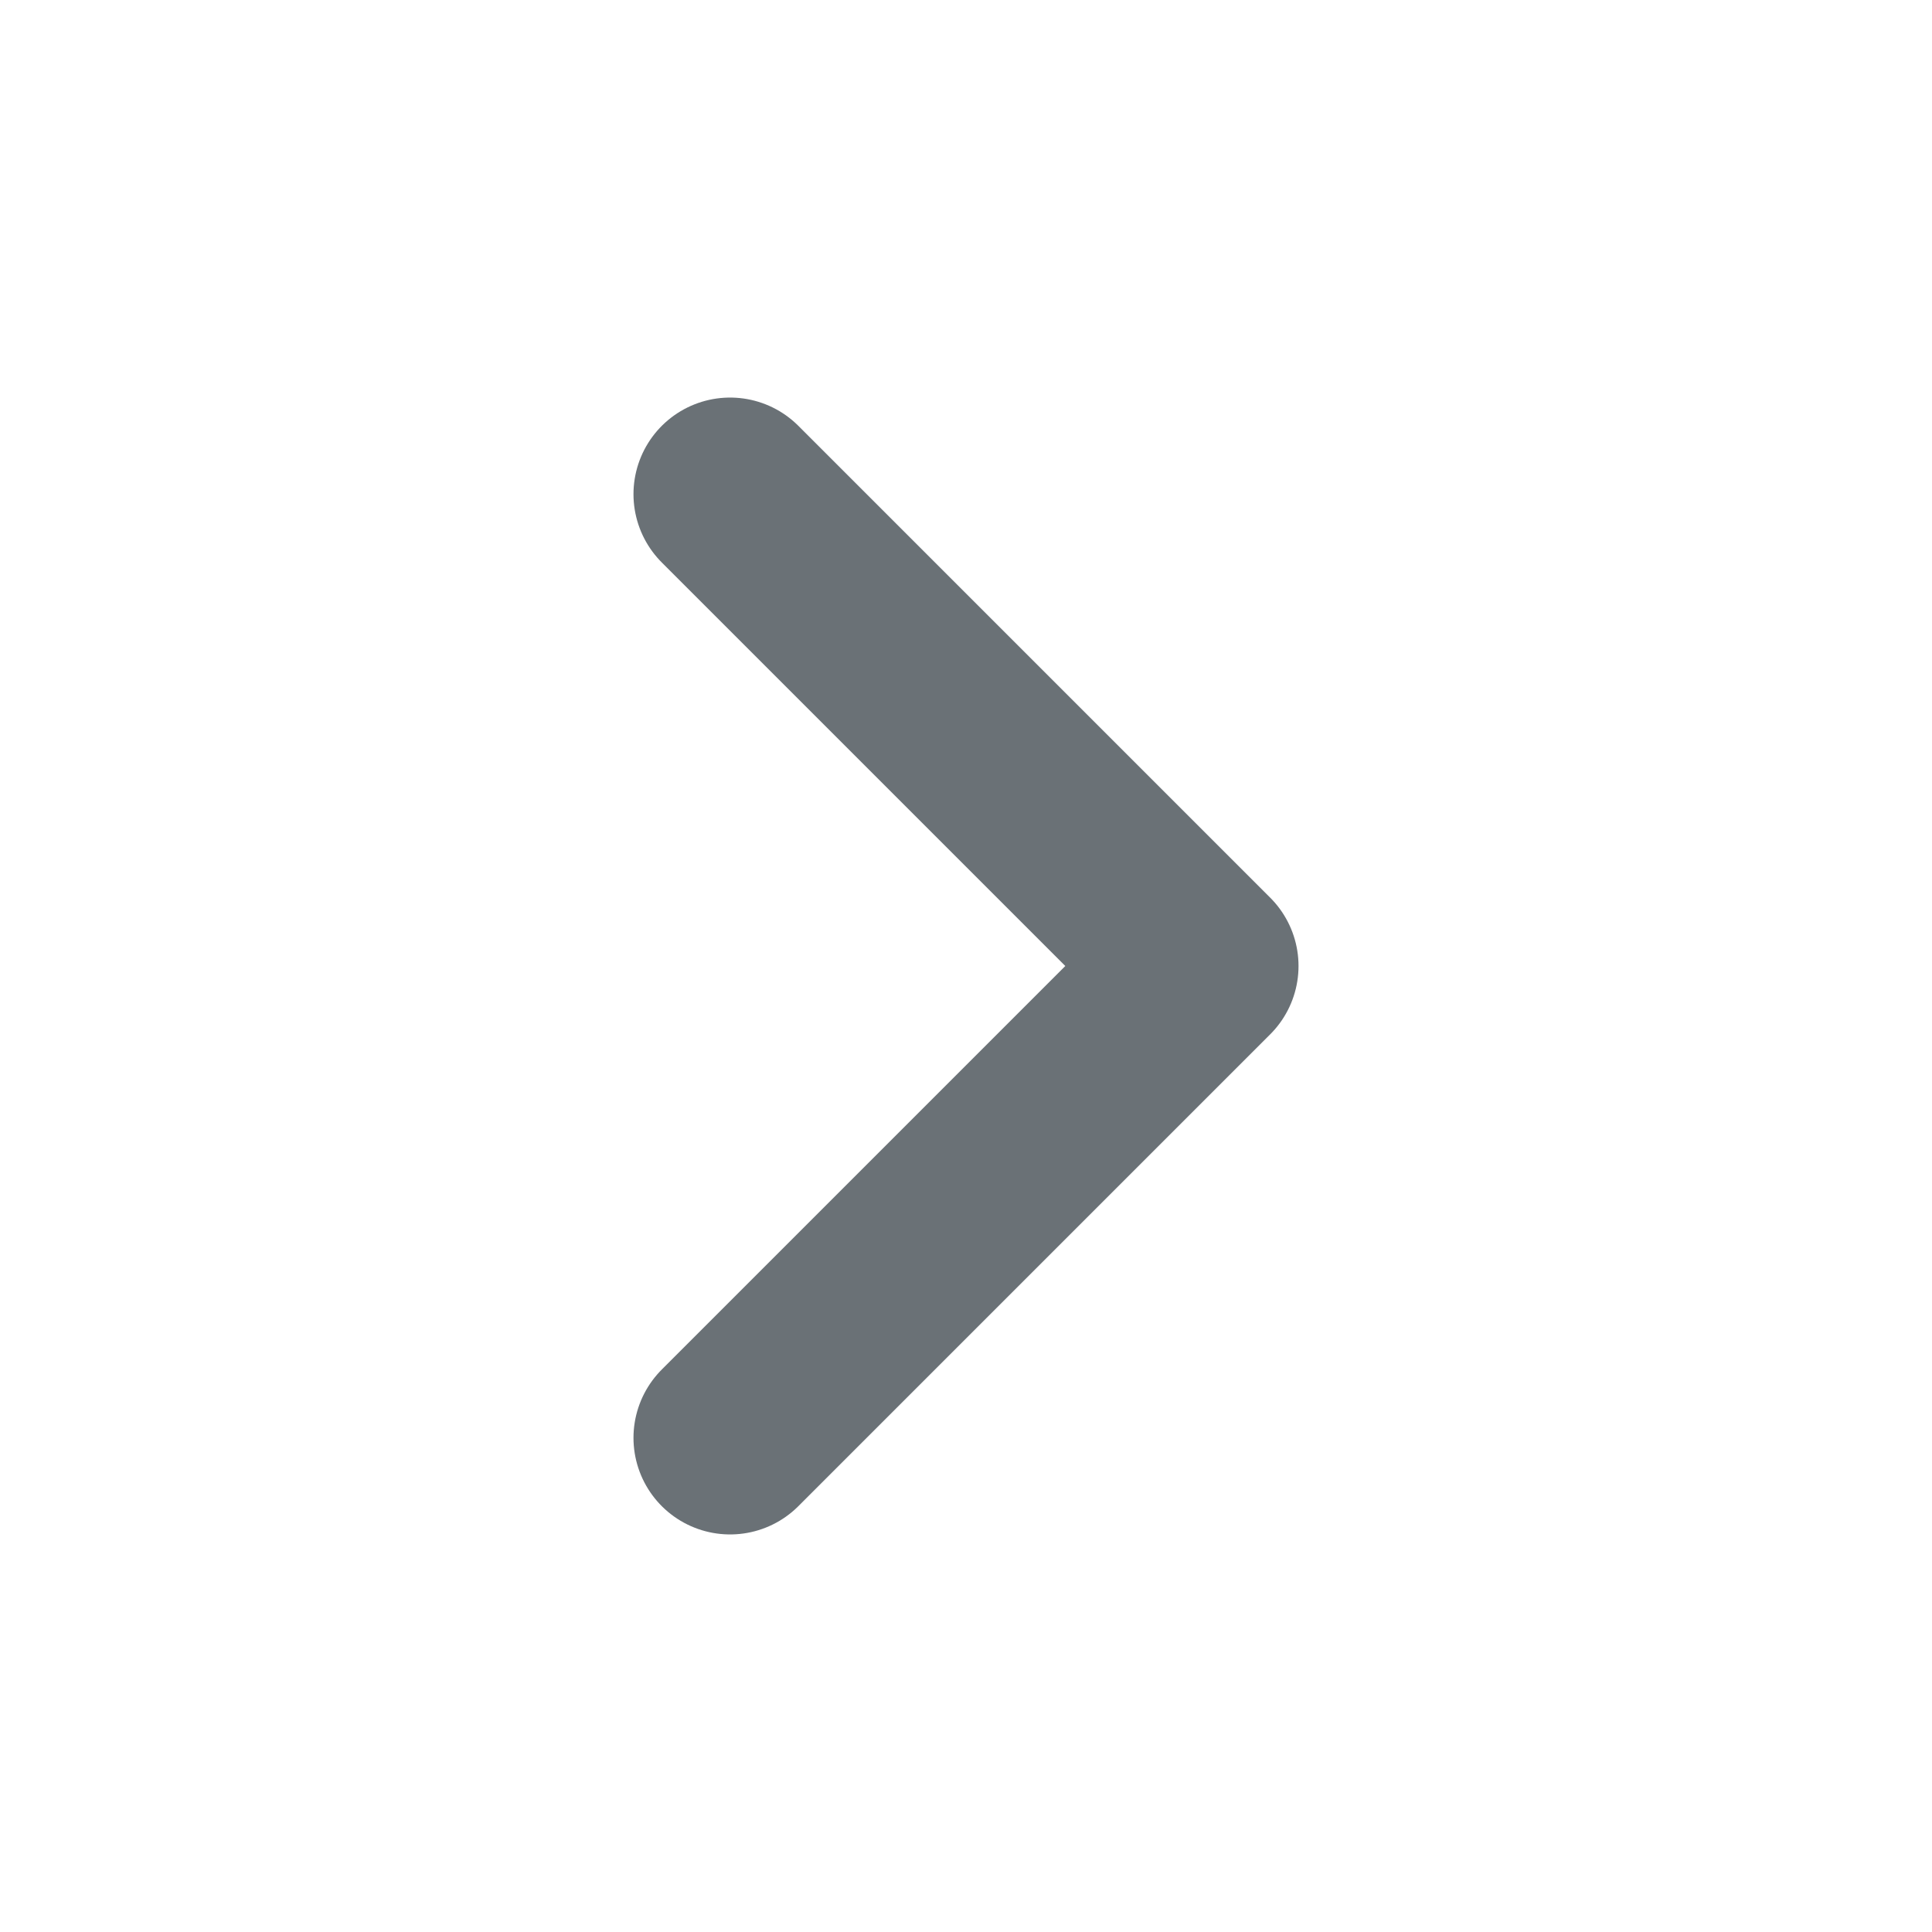
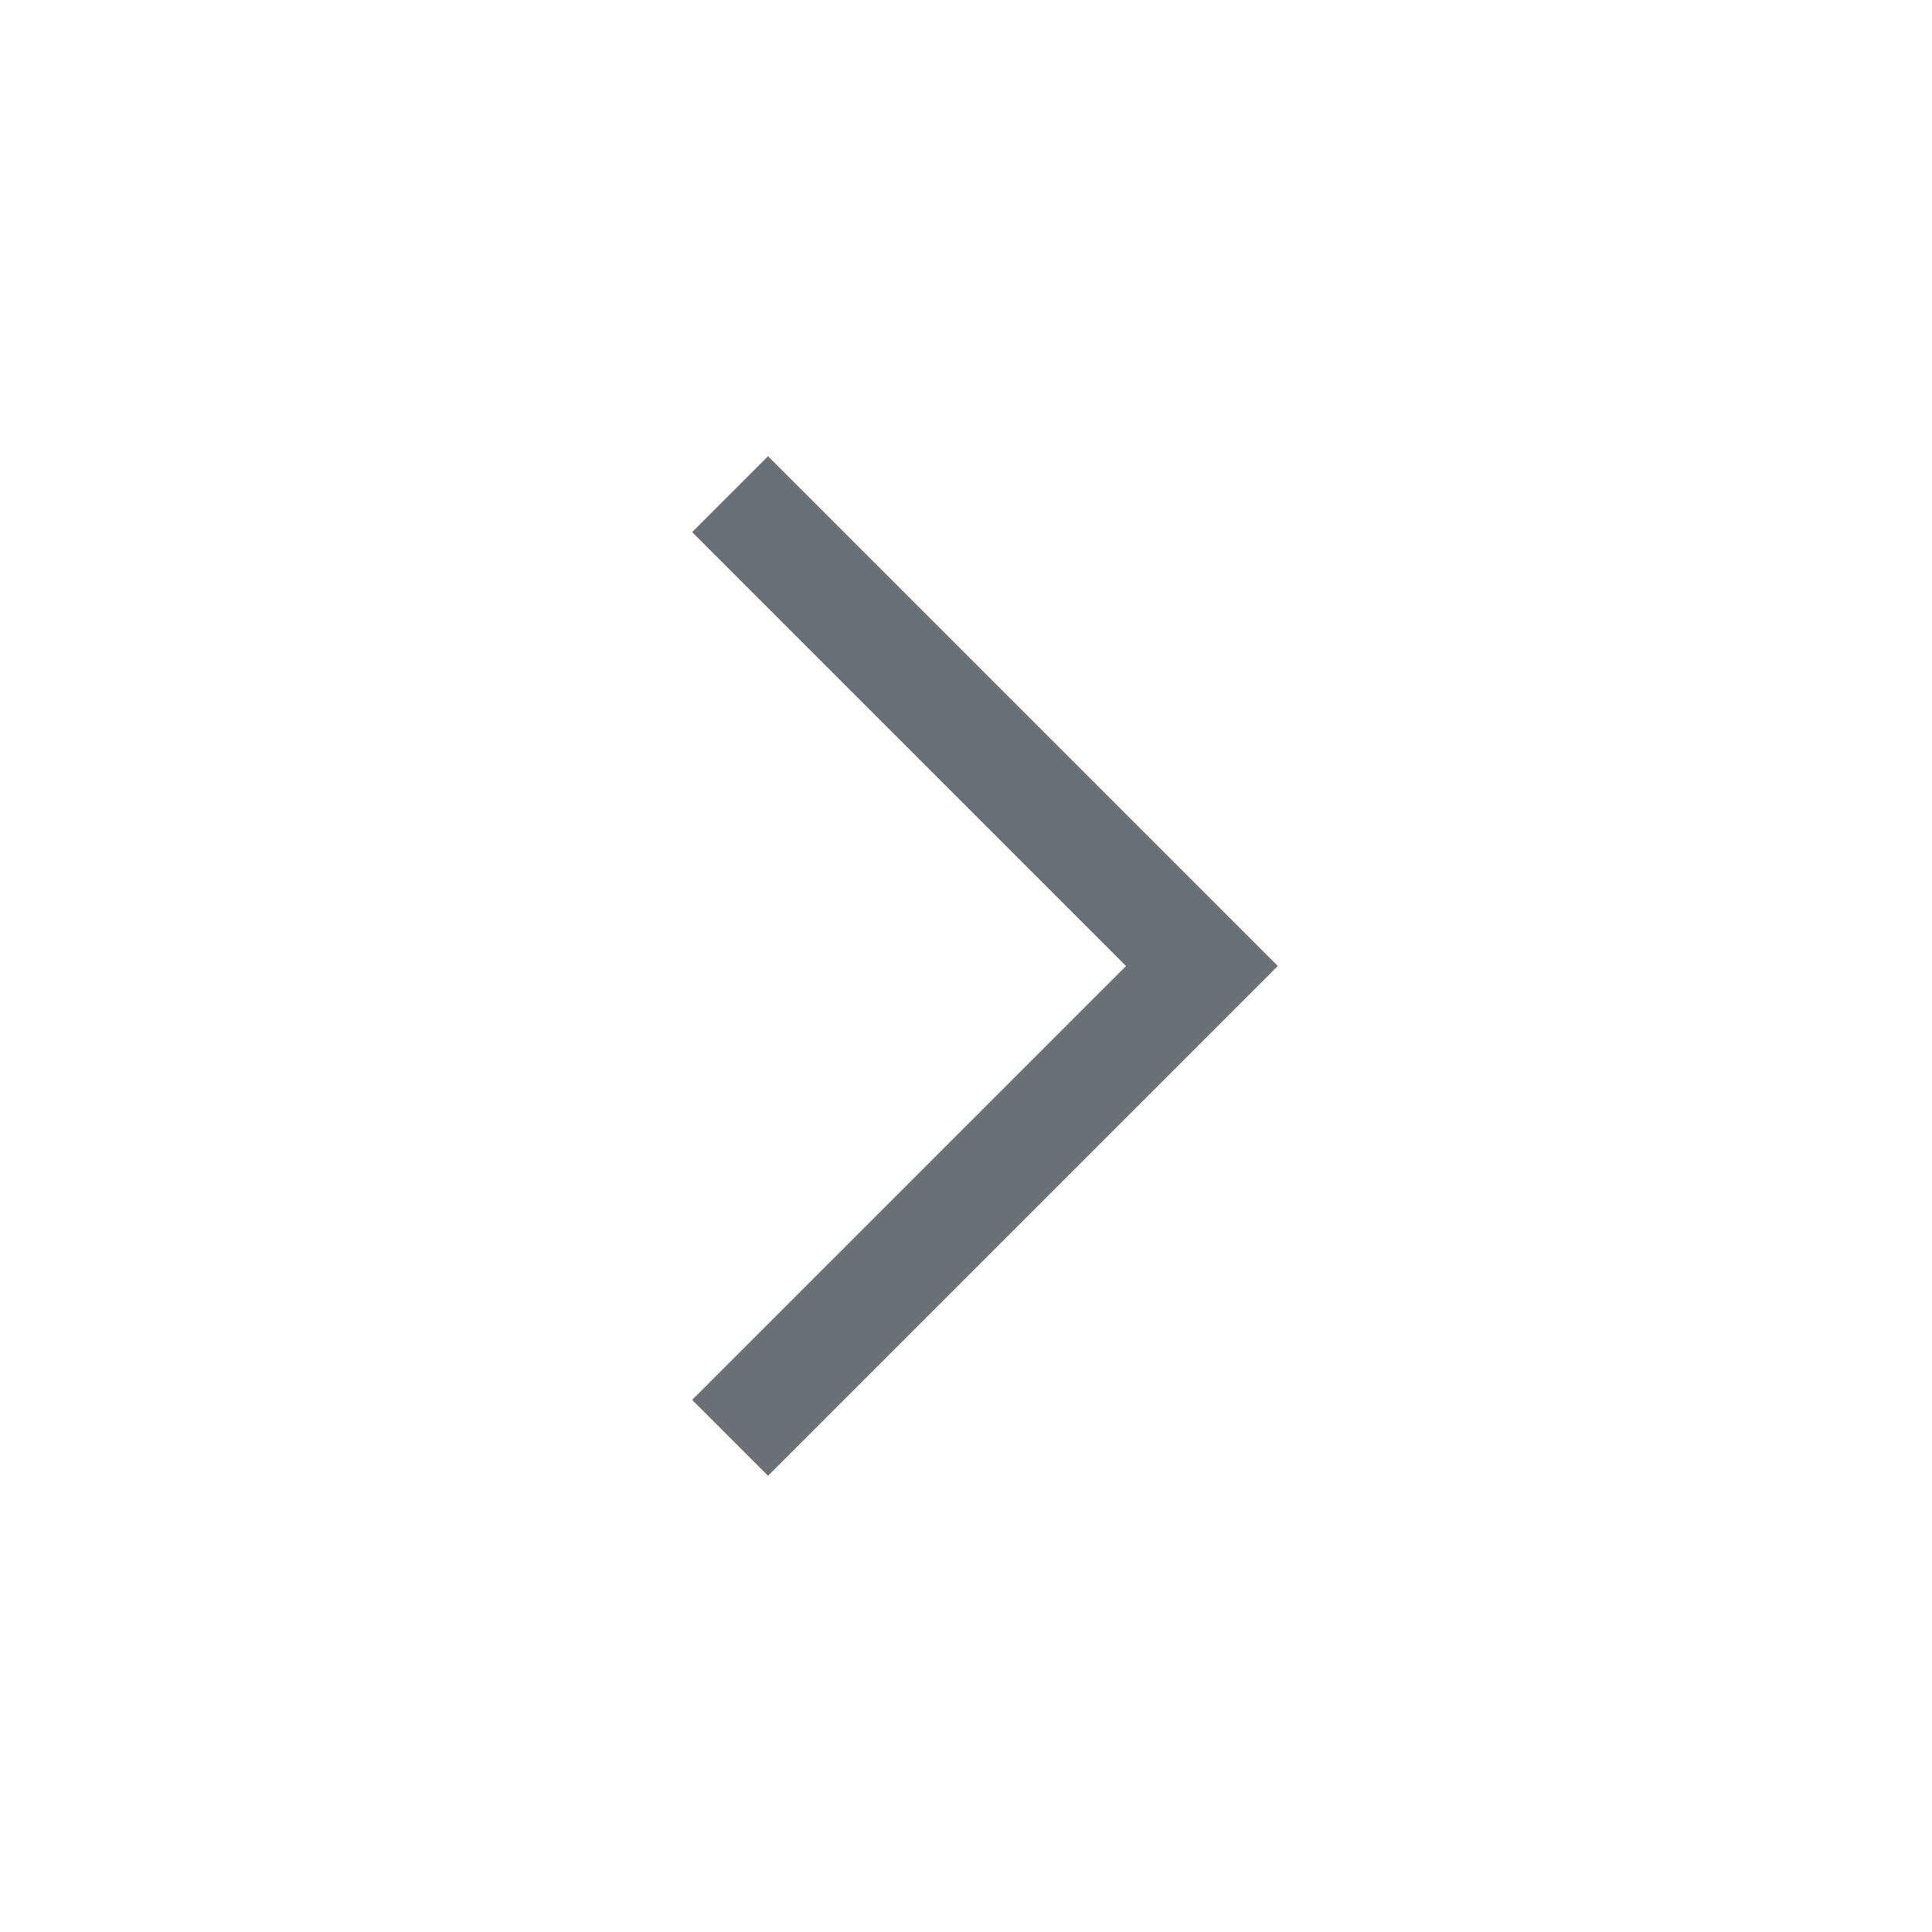
<svg xmlns="http://www.w3.org/2000/svg" width="18" height="18" viewBox="0 0 18 18" fill="none">
-   <path d="M6.802 4.604L11.198 9L6.802 13.396" stroke="#6A7176" stroke-width="1.8" stroke-linecap="round" stroke-linejoin="round" />
+   <path d="M6.802 4.604L11.198 9L6.802 13.396" stroke="#6A7176" strokeWidth="1.8" strokeLinecap="round" strokeLinejoin="round" />
</svg>
